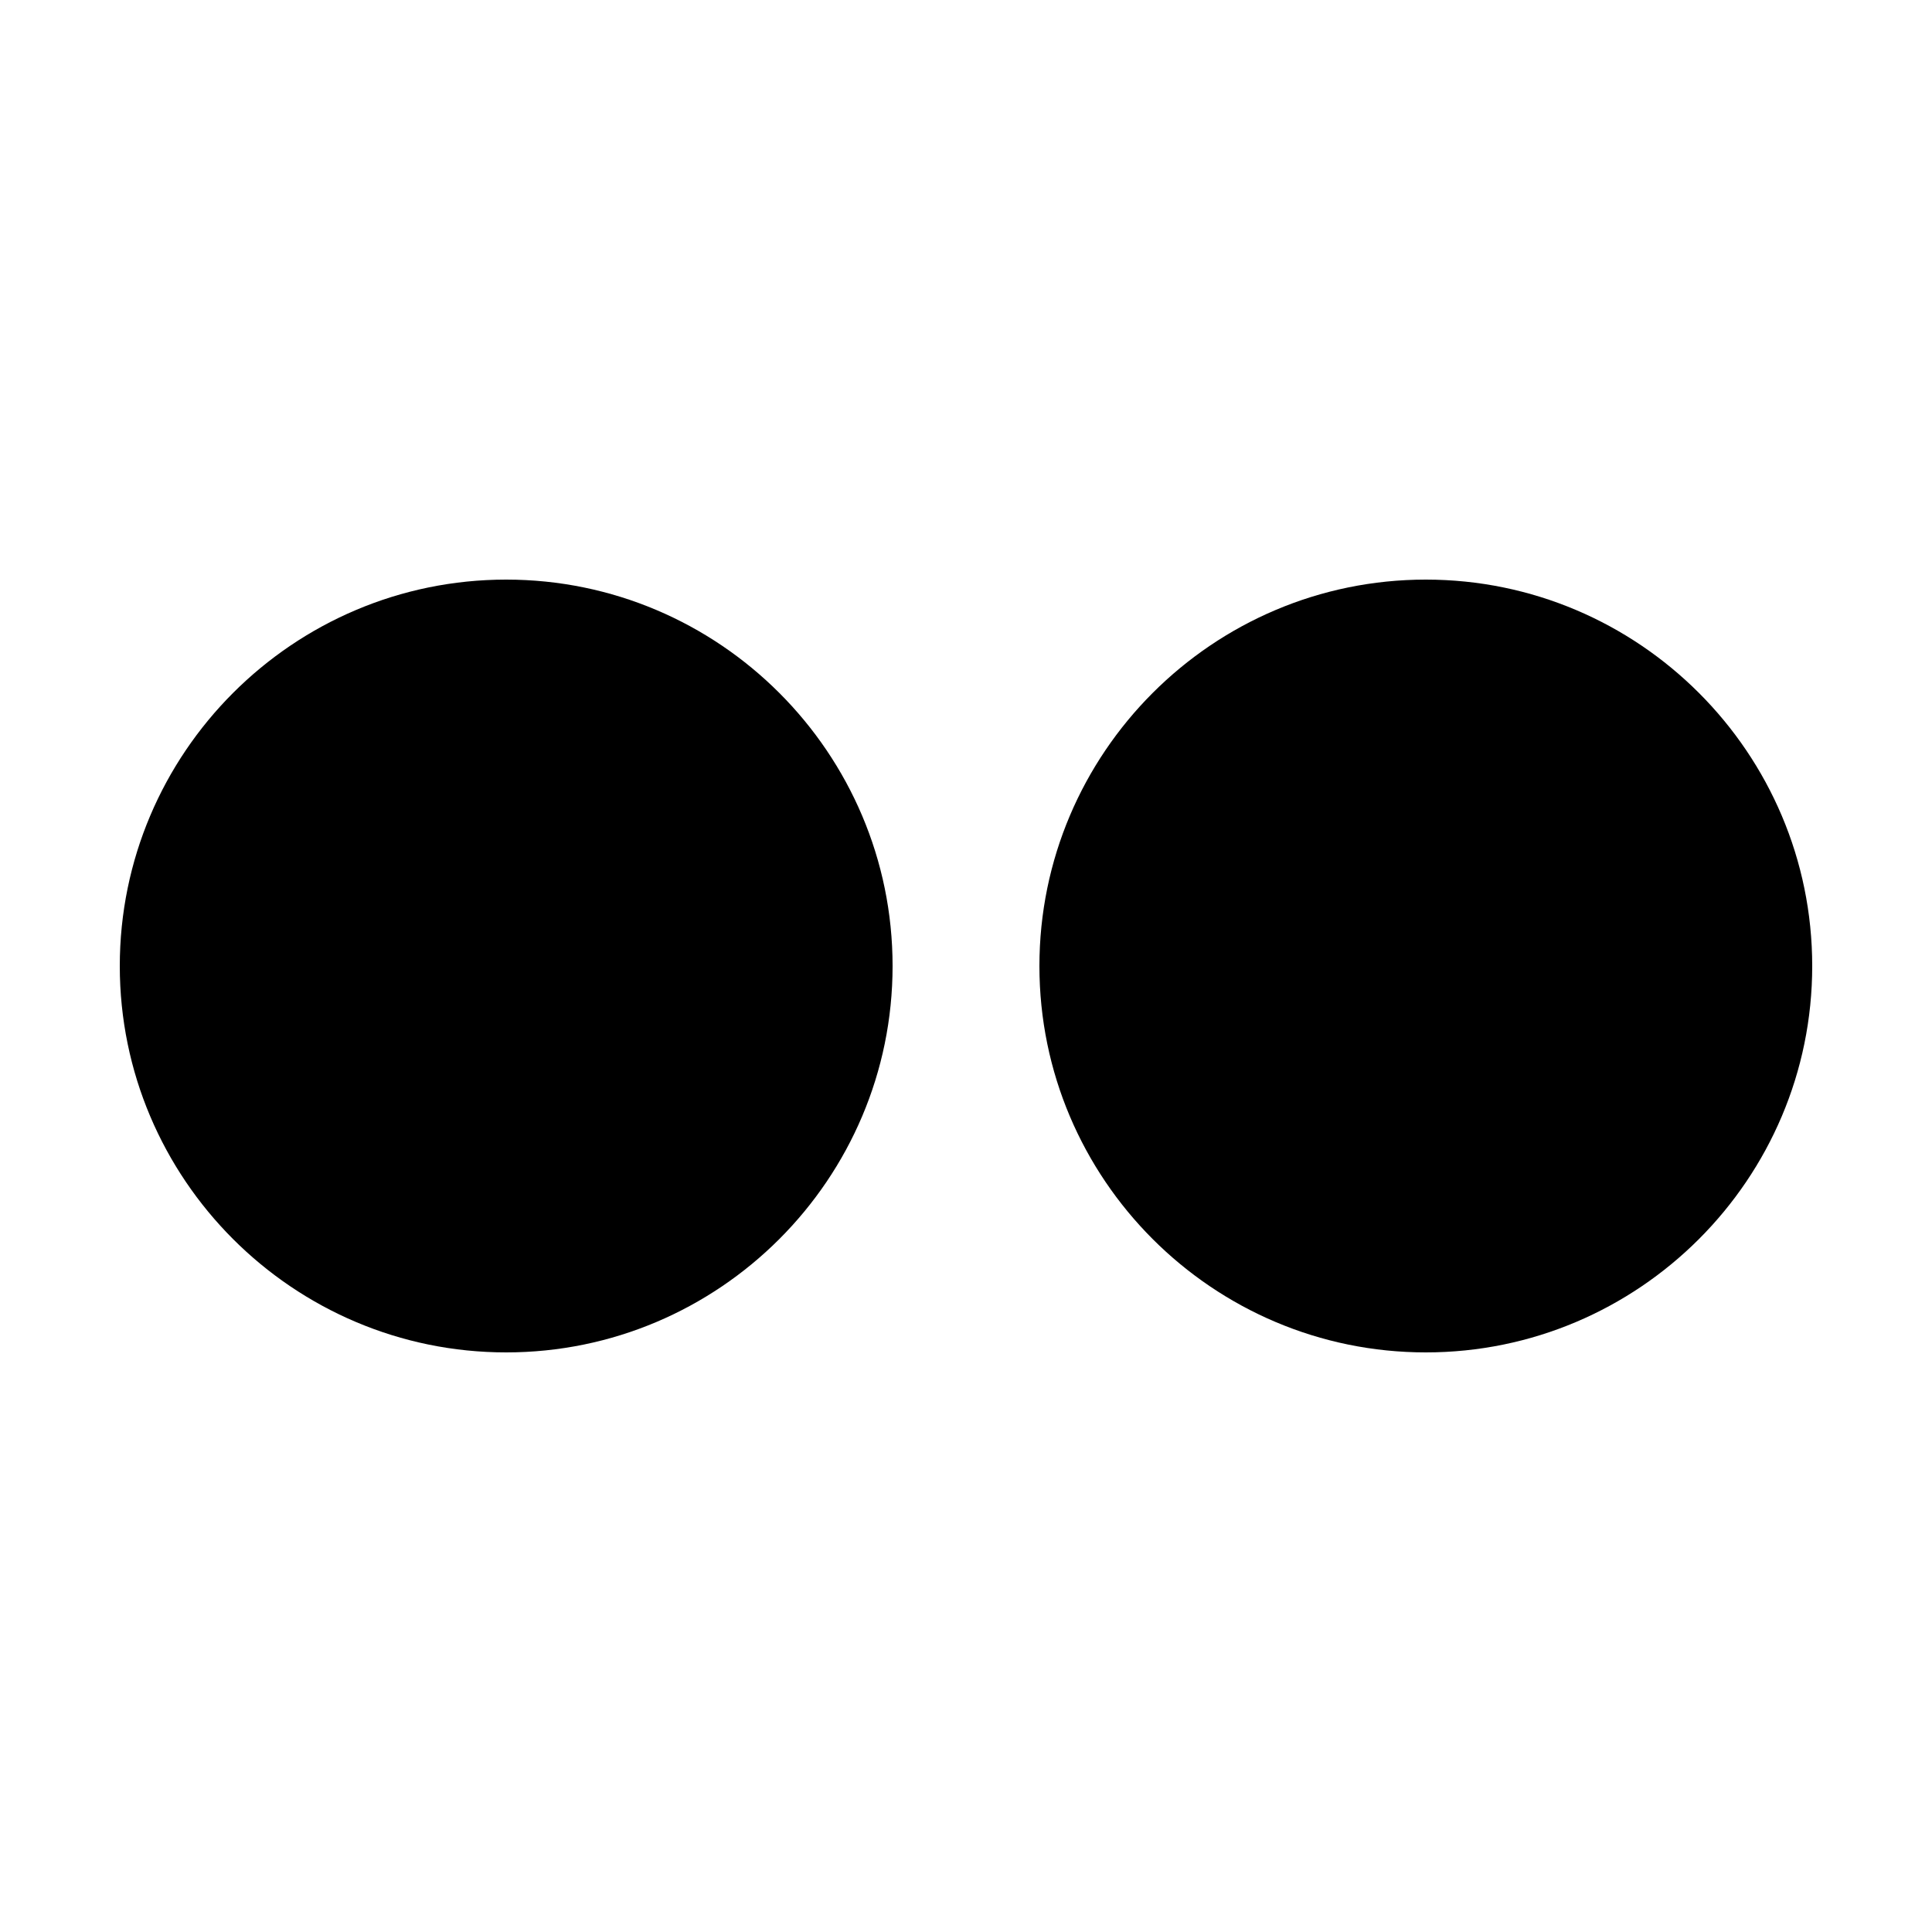
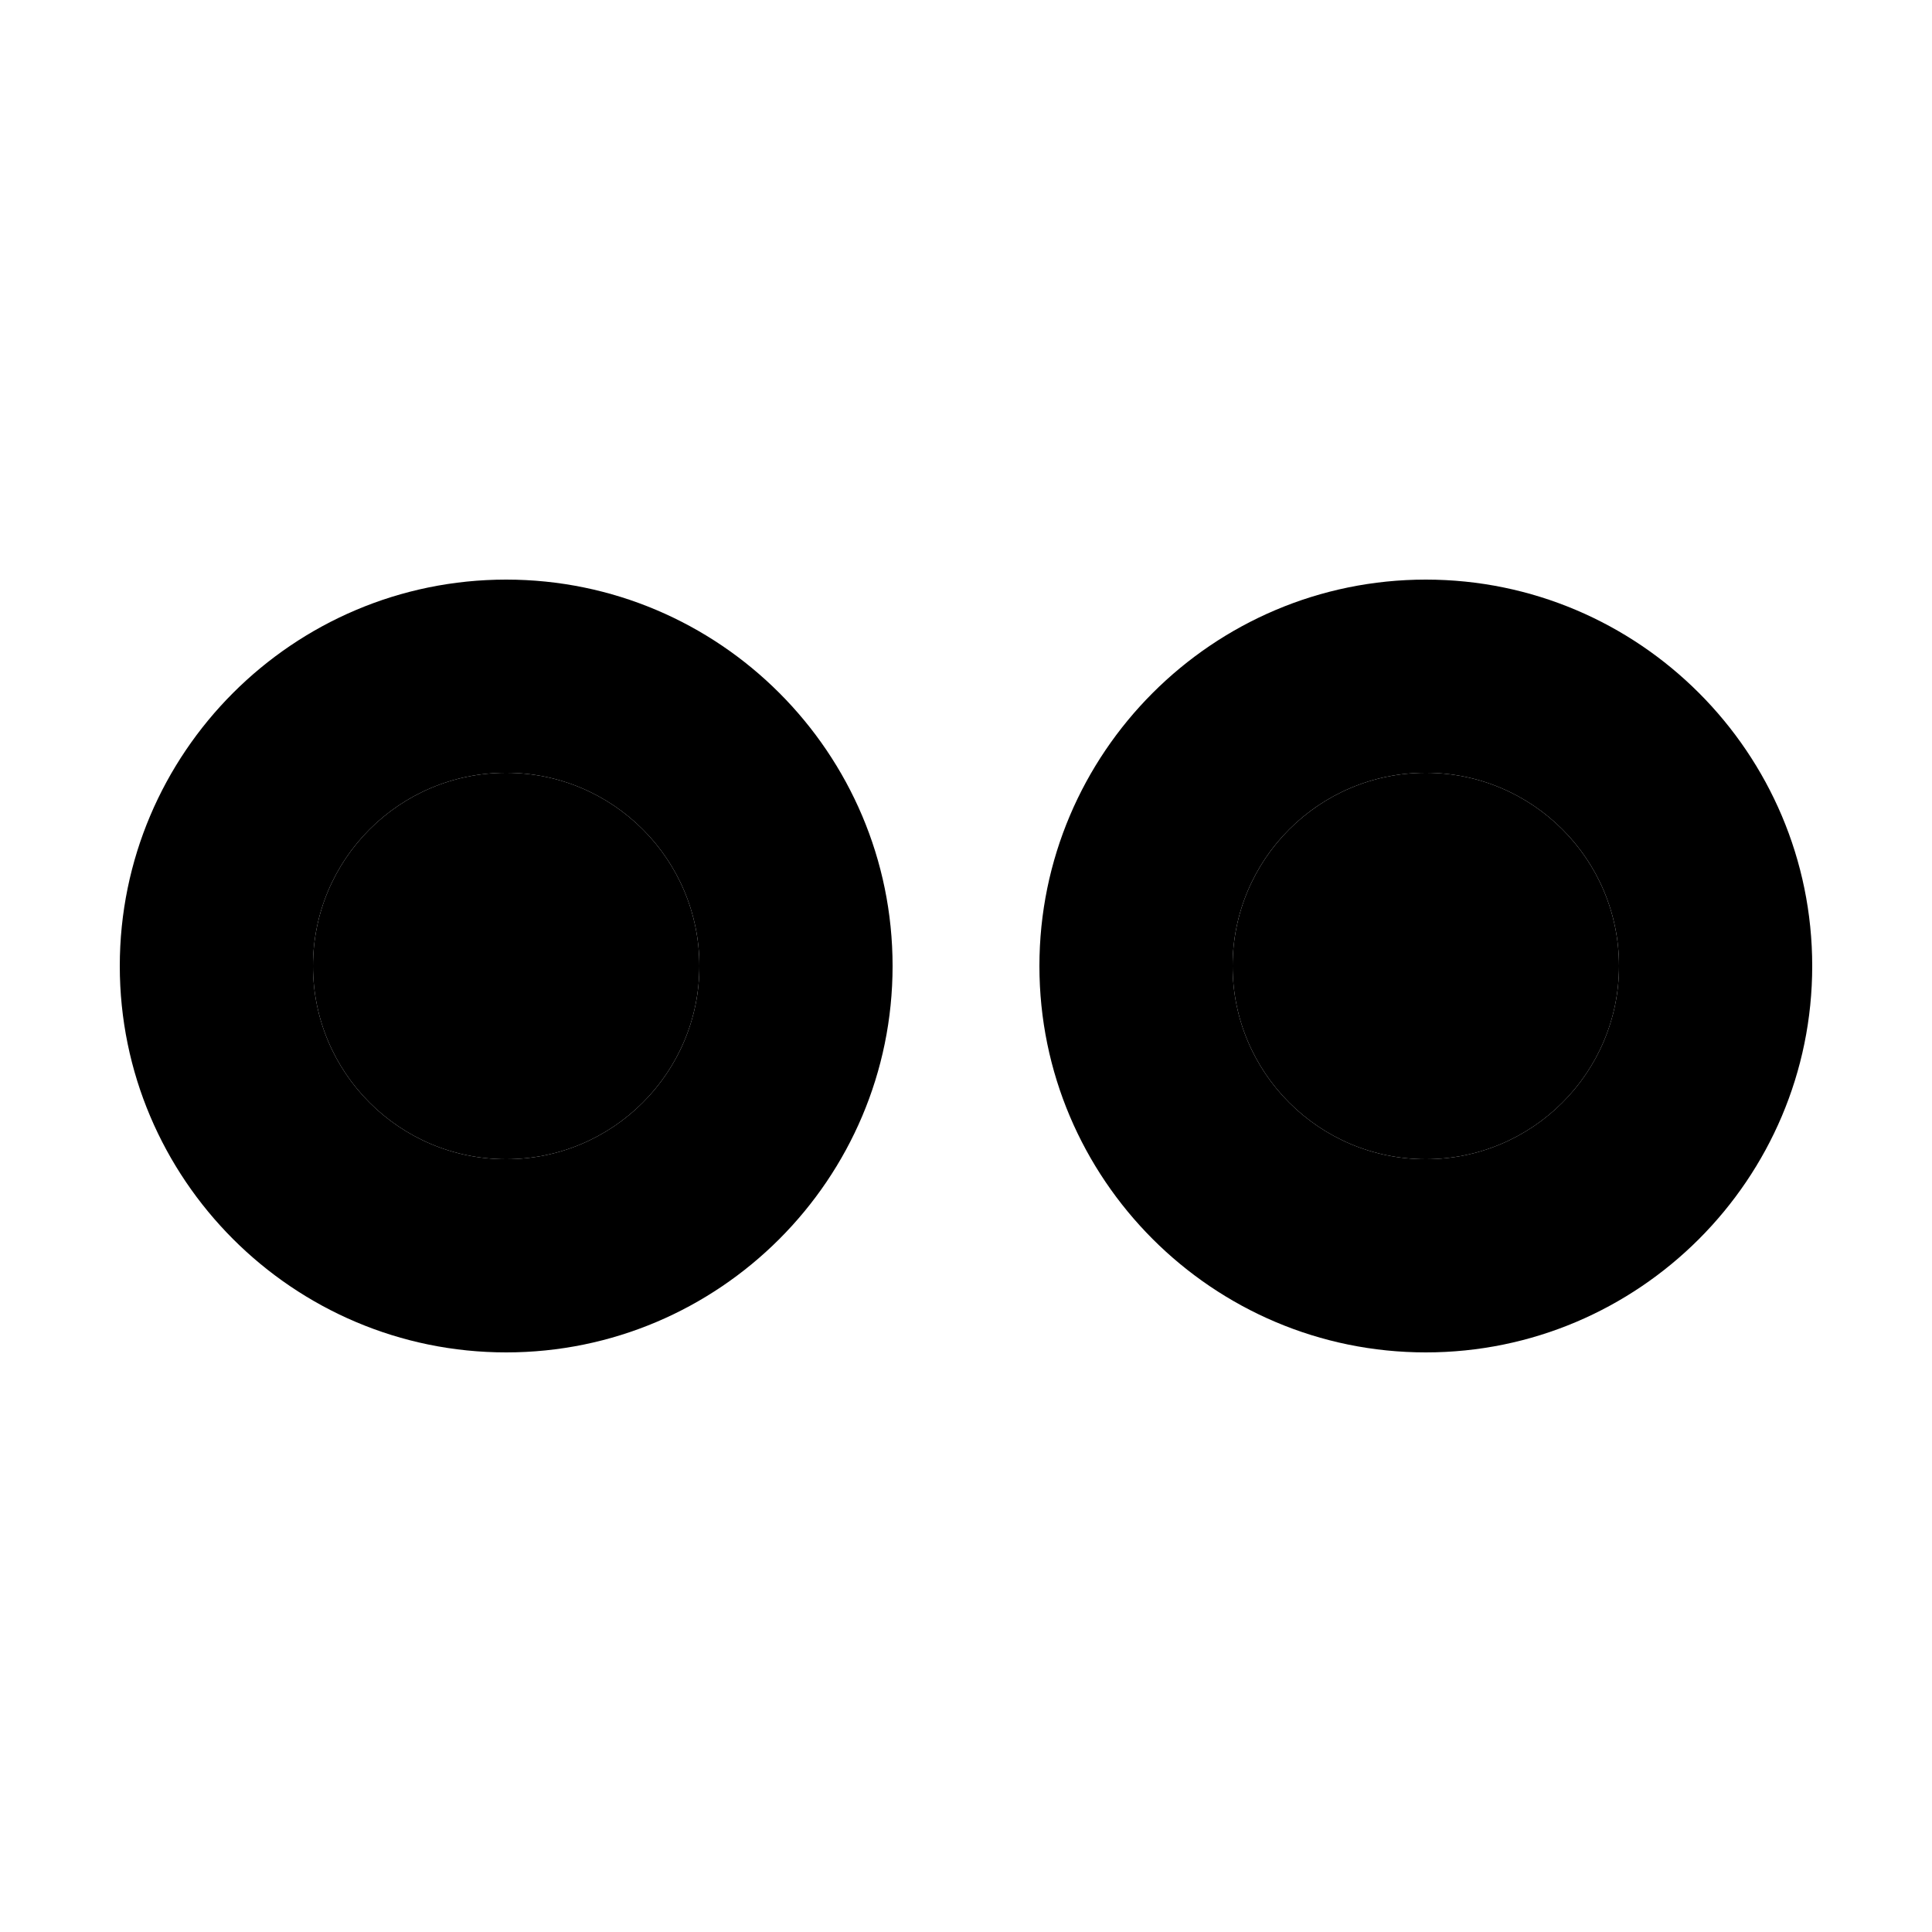
<svg xmlns="http://www.w3.org/2000/svg" version="1.1" x="0px" y="0px" width="100px" height="100px" viewBox="0 0 100 100" enable-background="new 0 0 100 100" xml:space="preserve">
  <g id="Layer_3" display="none">
</g>
  <g id="Your_Icon">
</g>
  <g id="Layer_4">
    <g>
-       <path d="M26.2,30c-11.028,0-20,8.973-20,20.001C6.2,61.028,15.172,70,26.2,70s20-8.972,20-19.999C46.2,38.973,37.228,30,26.2,30z" />
-       <path d="M73.8,30c-11.028,0-20,8.973-20,20.001C53.8,61.028,62.772,70,73.8,70s20-8.972,20-19.999C93.8,38.973,84.828,30,73.8,30z    " />
+       <path d="M26.2,40c-5.525,0-10,4.477-10,10.001c0,5.521,4.475,9.999,10,9.999c5.52,0,10-4.478,10-9.999    C36.2,44.477,31.72,40,26.2,40z" />
+       <path d="M26.2,30c-11.028,0-20,8.973-20,20.001C6.2,61.028,15.172,70,26.2,70s20-8.972,20-19.999C46.2,38.973,37.228,30,26.2,30z     M26.2,60c-5.525,0-10-4.478-10-9.999C16.2,44.477,20.675,40,26.2,40c5.52,0,10,4.477,10,10.001C36.2,55.522,31.72,60,26.2,60z" />
+     </g>
+     <g>
+       <path d="M73.8,40c-5.525,0-10,4.477-10,10.001c0,5.521,4.475,9.999,10,9.999c5.52,0,10-4.478,10-9.999    C83.8,44.477,79.319,40,73.8,40z" />
+       <path d="M73.8,30c-11.028,0-20,8.973-20,20.001C53.8,61.028,62.772,70,73.8,70s20-8.972,20-19.999C93.8,38.973,84.828,30,73.8,30z     M73.8,60c-5.525,0-10-4.478-10-9.999C63.8,44.477,68.274,40,73.8,40c5.52,0,10,4.477,10,10.001C83.8,55.522,79.319,60,73.8,60z" />
    </g>
  </g>
</svg>
